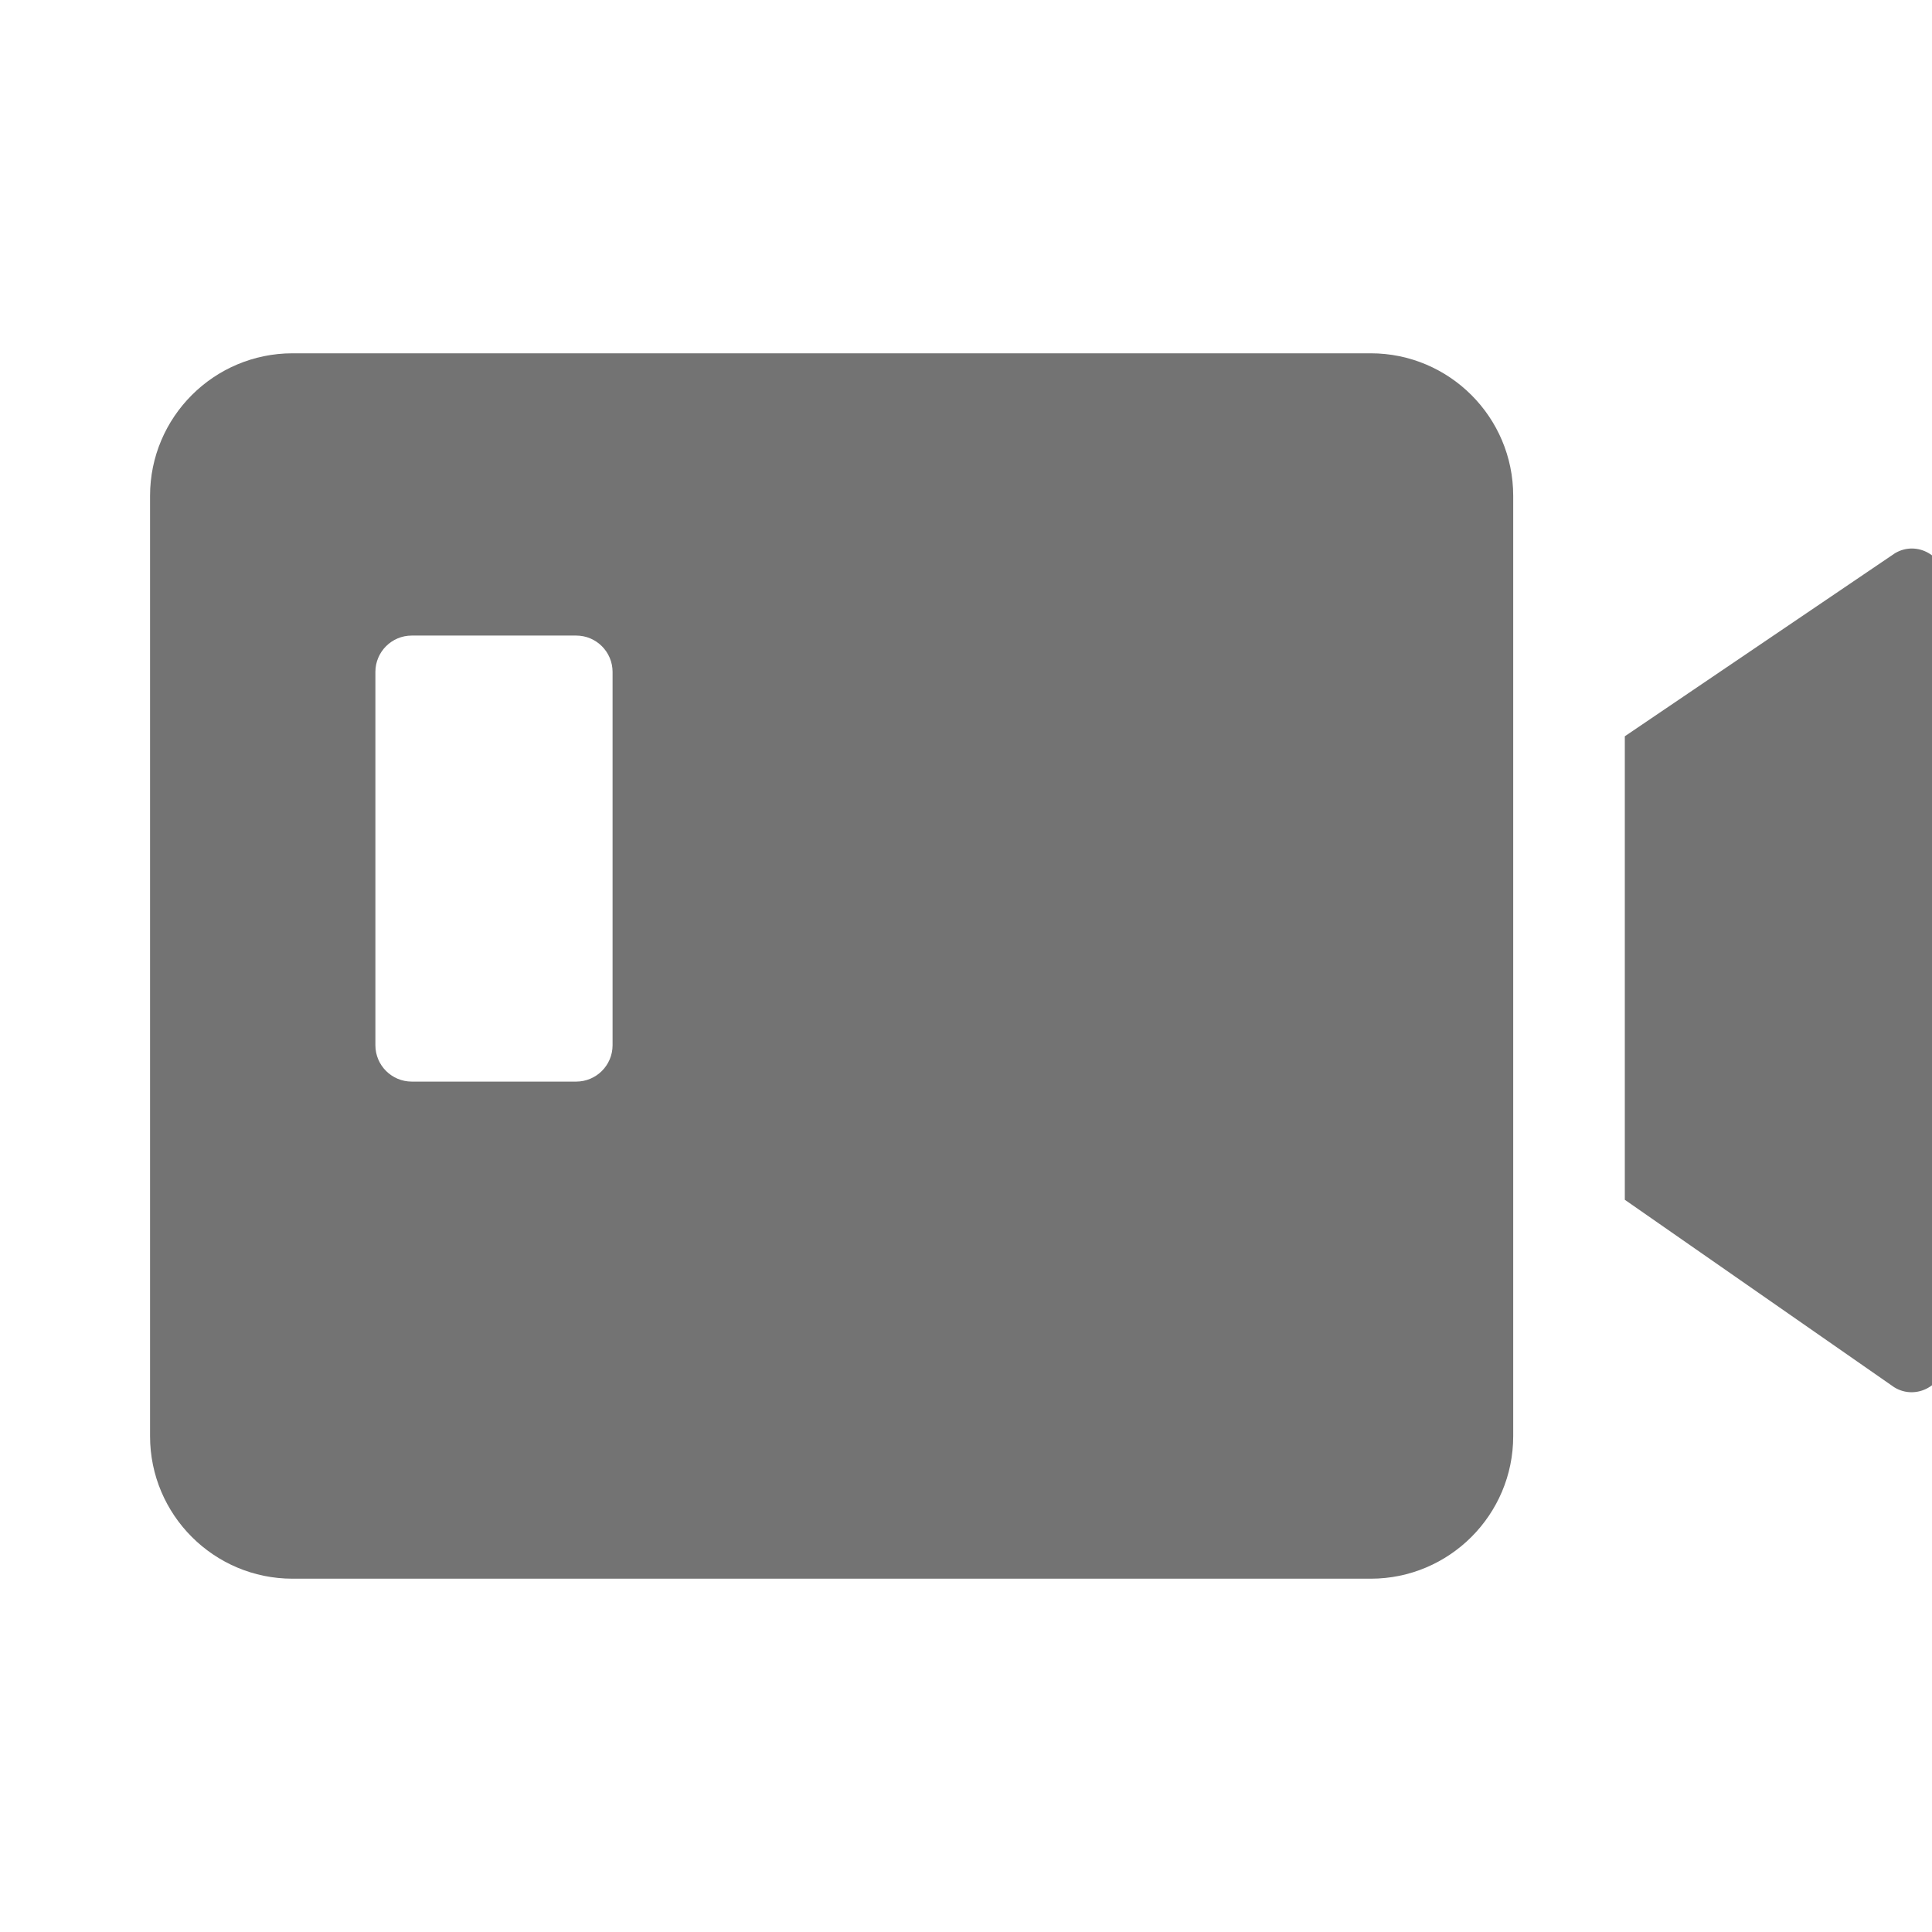
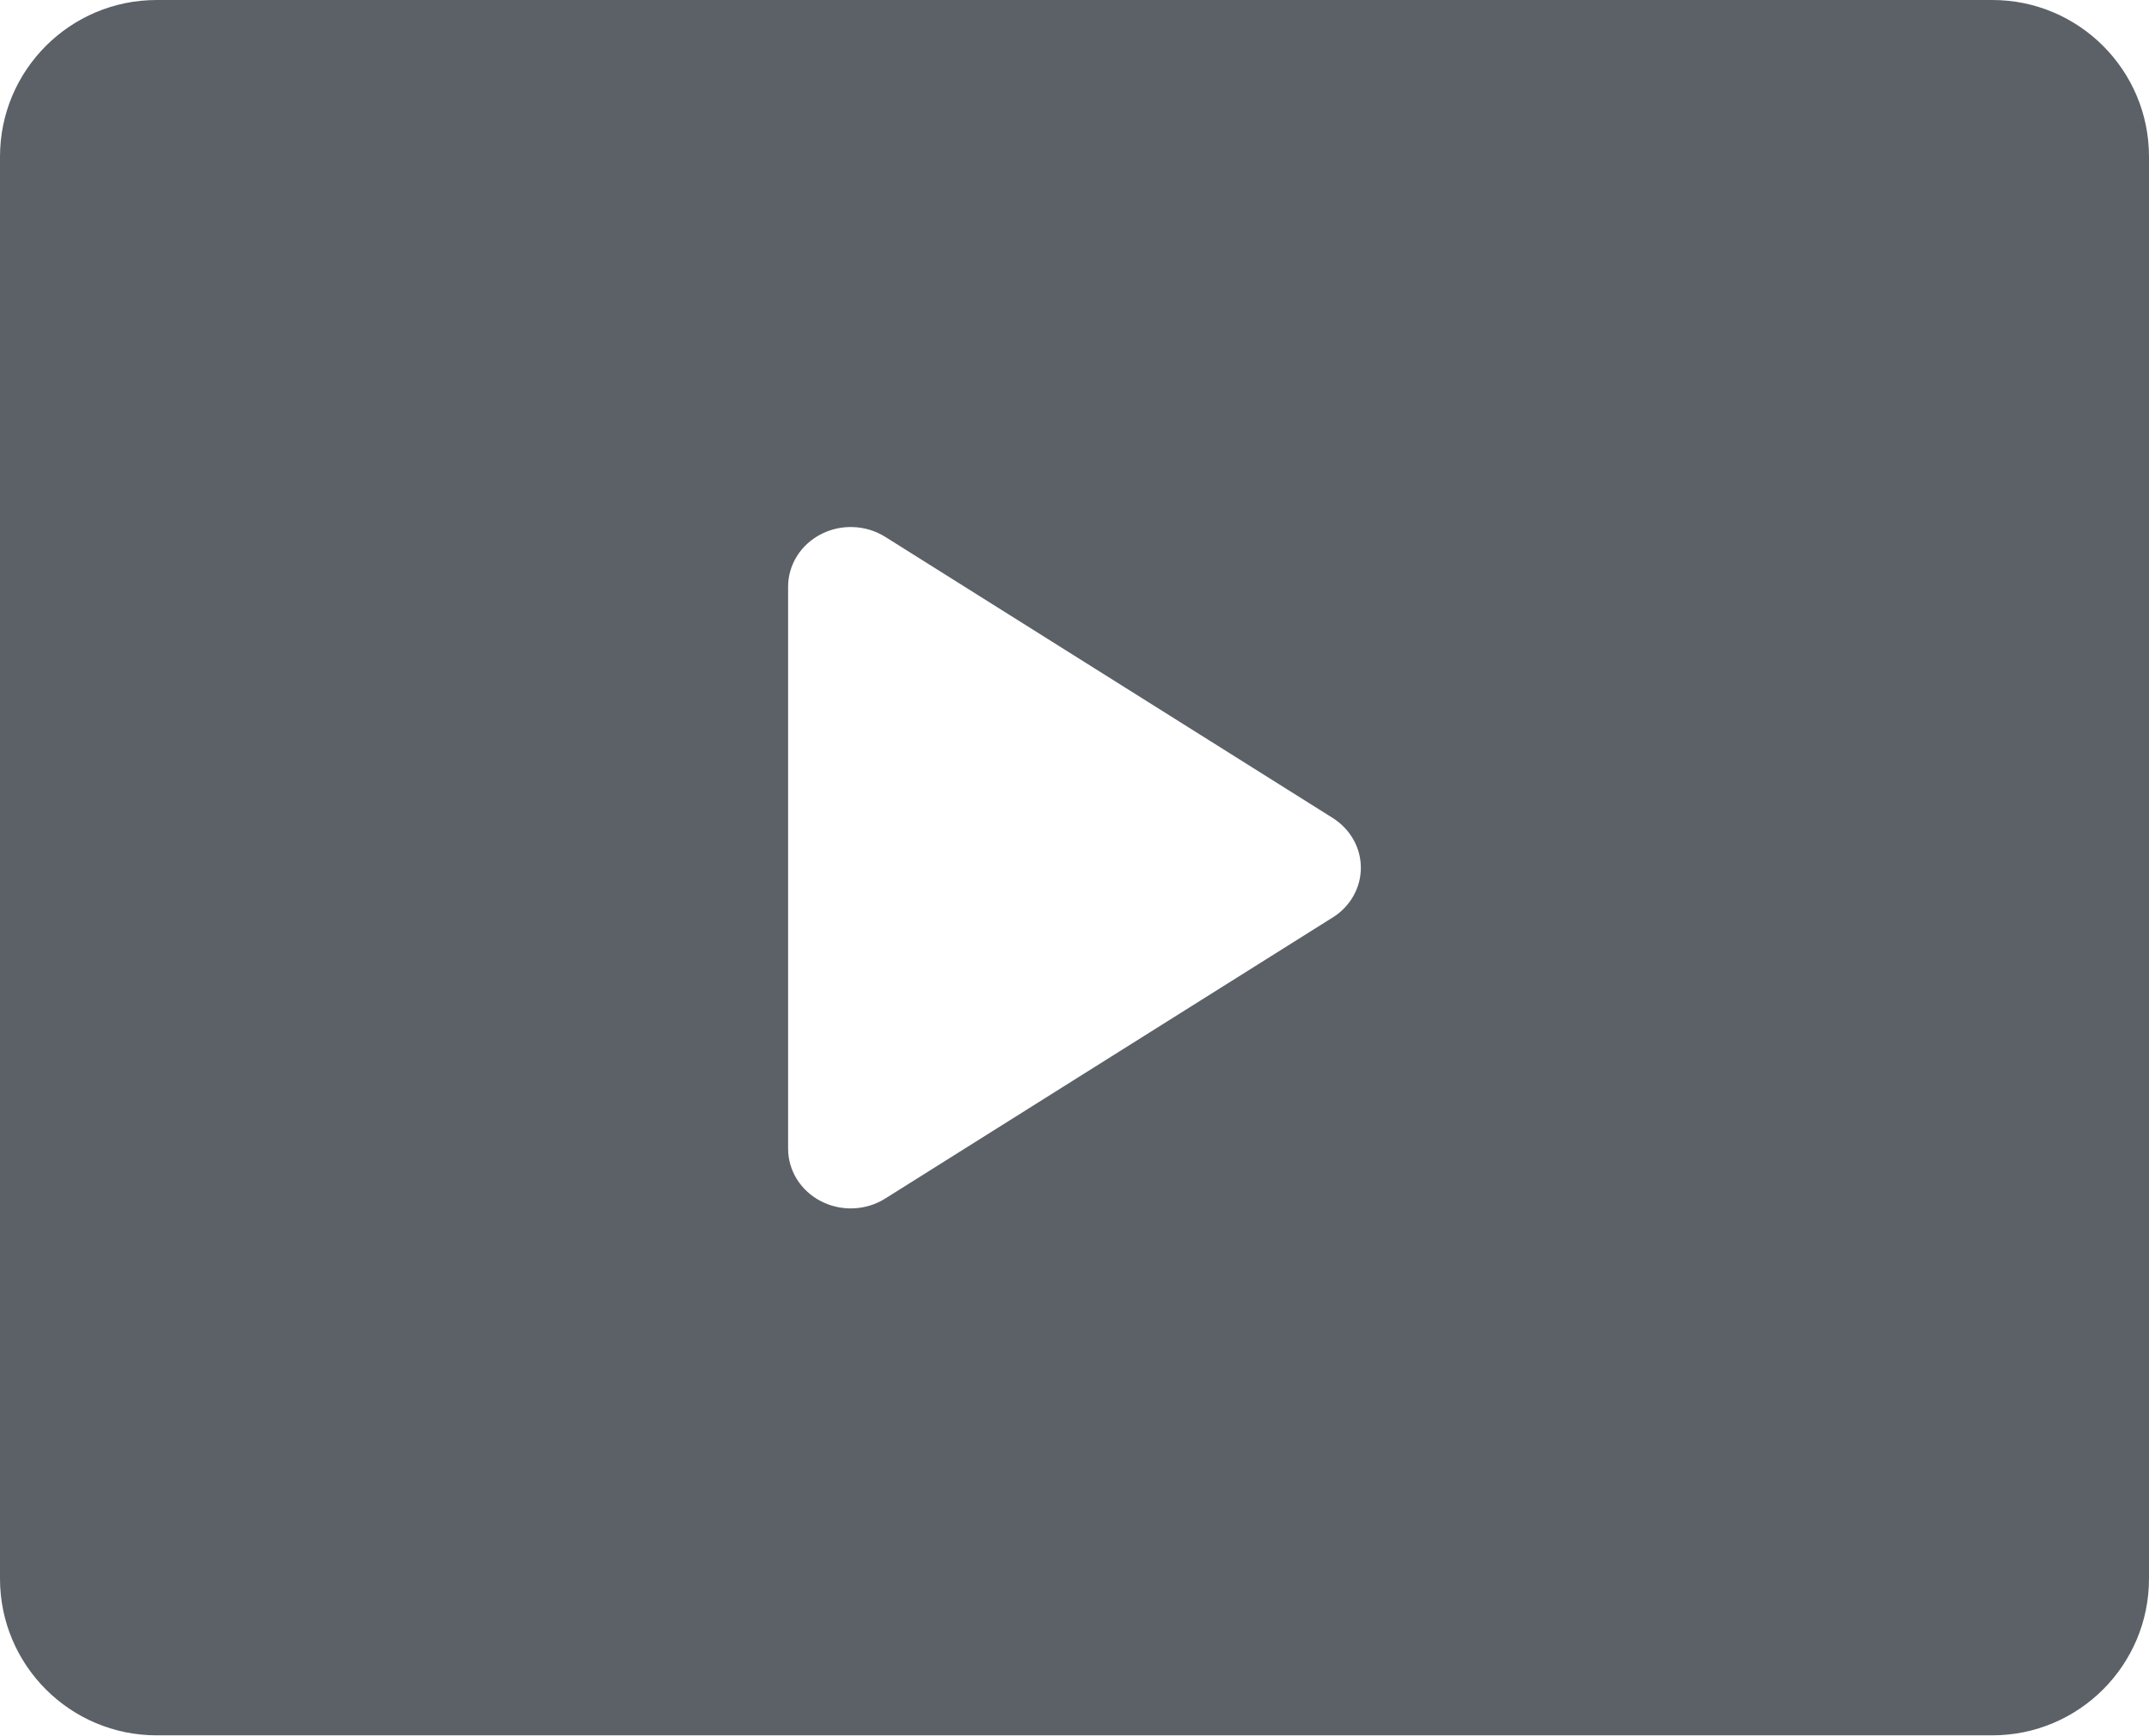
- <svg xmlns="http://www.w3.org/2000/svg" width="30" height="30" viewBox="0 0 30 30" fill="none">
-   <path fill-rule="evenodd" clip-rule="evenodd" d="M4.543,5.486C3.322,5.486 2.33,6.478 2.33,7.699V22.301C2.33,23.522 3.322,24.514 4.543,24.514H21.284C22.505,24.514 23.497,23.522 23.497,22.301V7.699C23.497,6.478 22.505,5.486 21.284,5.486H4.543ZM6.394,9.869C6.082,9.869 5.829,10.122 5.829,10.434V16.23C5.829,16.542 6.082,16.795 6.394,16.795H8.947C9.259,16.795 9.512,16.542 9.512,16.23V10.434C9.512,10.122 9.259,9.869 8.947,9.869H6.394ZM25.23,18.63V11.433L29.426,8.59C29.768,8.387 30.202,8.634 30.202,9.032V21.101C30.202,21.506 29.755,21.753 29.413,21.541L25.23,18.63Z" fill="black" fill-opacity="0.55" />
+ <svg xmlns="http://www.w3.org/2000/svg" width="52" height="42" viewBox="0 0 52 42" fill="none">
+   <path fill-rule="evenodd" clip-rule="evenodd" d="M3.792 0C1.698 0 0 1.698 0 3.792V38.208C0 40.302 1.698 42 3.792 42H48.208C50.302 42 52 40.302 52 38.208V3.792C52 1.698 50.302 0 48.208 0H3.792ZM21.42 29.008L32.248 22.205L32.248 22.206C32.457 22.075 32.629 21.896 32.748 21.686C32.867 21.476 32.929 21.241 32.929 21.002C32.929 20.763 32.867 20.528 32.748 20.318C32.629 20.108 32.457 19.929 32.248 19.797L21.421 12.994C21.192 12.85 20.927 12.768 20.654 12.757C20.38 12.745 20.109 12.804 19.868 12.928C19.627 13.051 19.425 13.235 19.285 13.458C19.145 13.682 19.07 13.938 19.07 14.198V27.804C19.07 28.064 19.145 28.32 19.285 28.544C19.425 28.767 19.627 28.951 19.868 29.074C20.108 29.198 20.38 29.257 20.654 29.245C20.927 29.234 21.192 29.152 21.42 29.008Z" fill="#5C6168" />
</svg>
